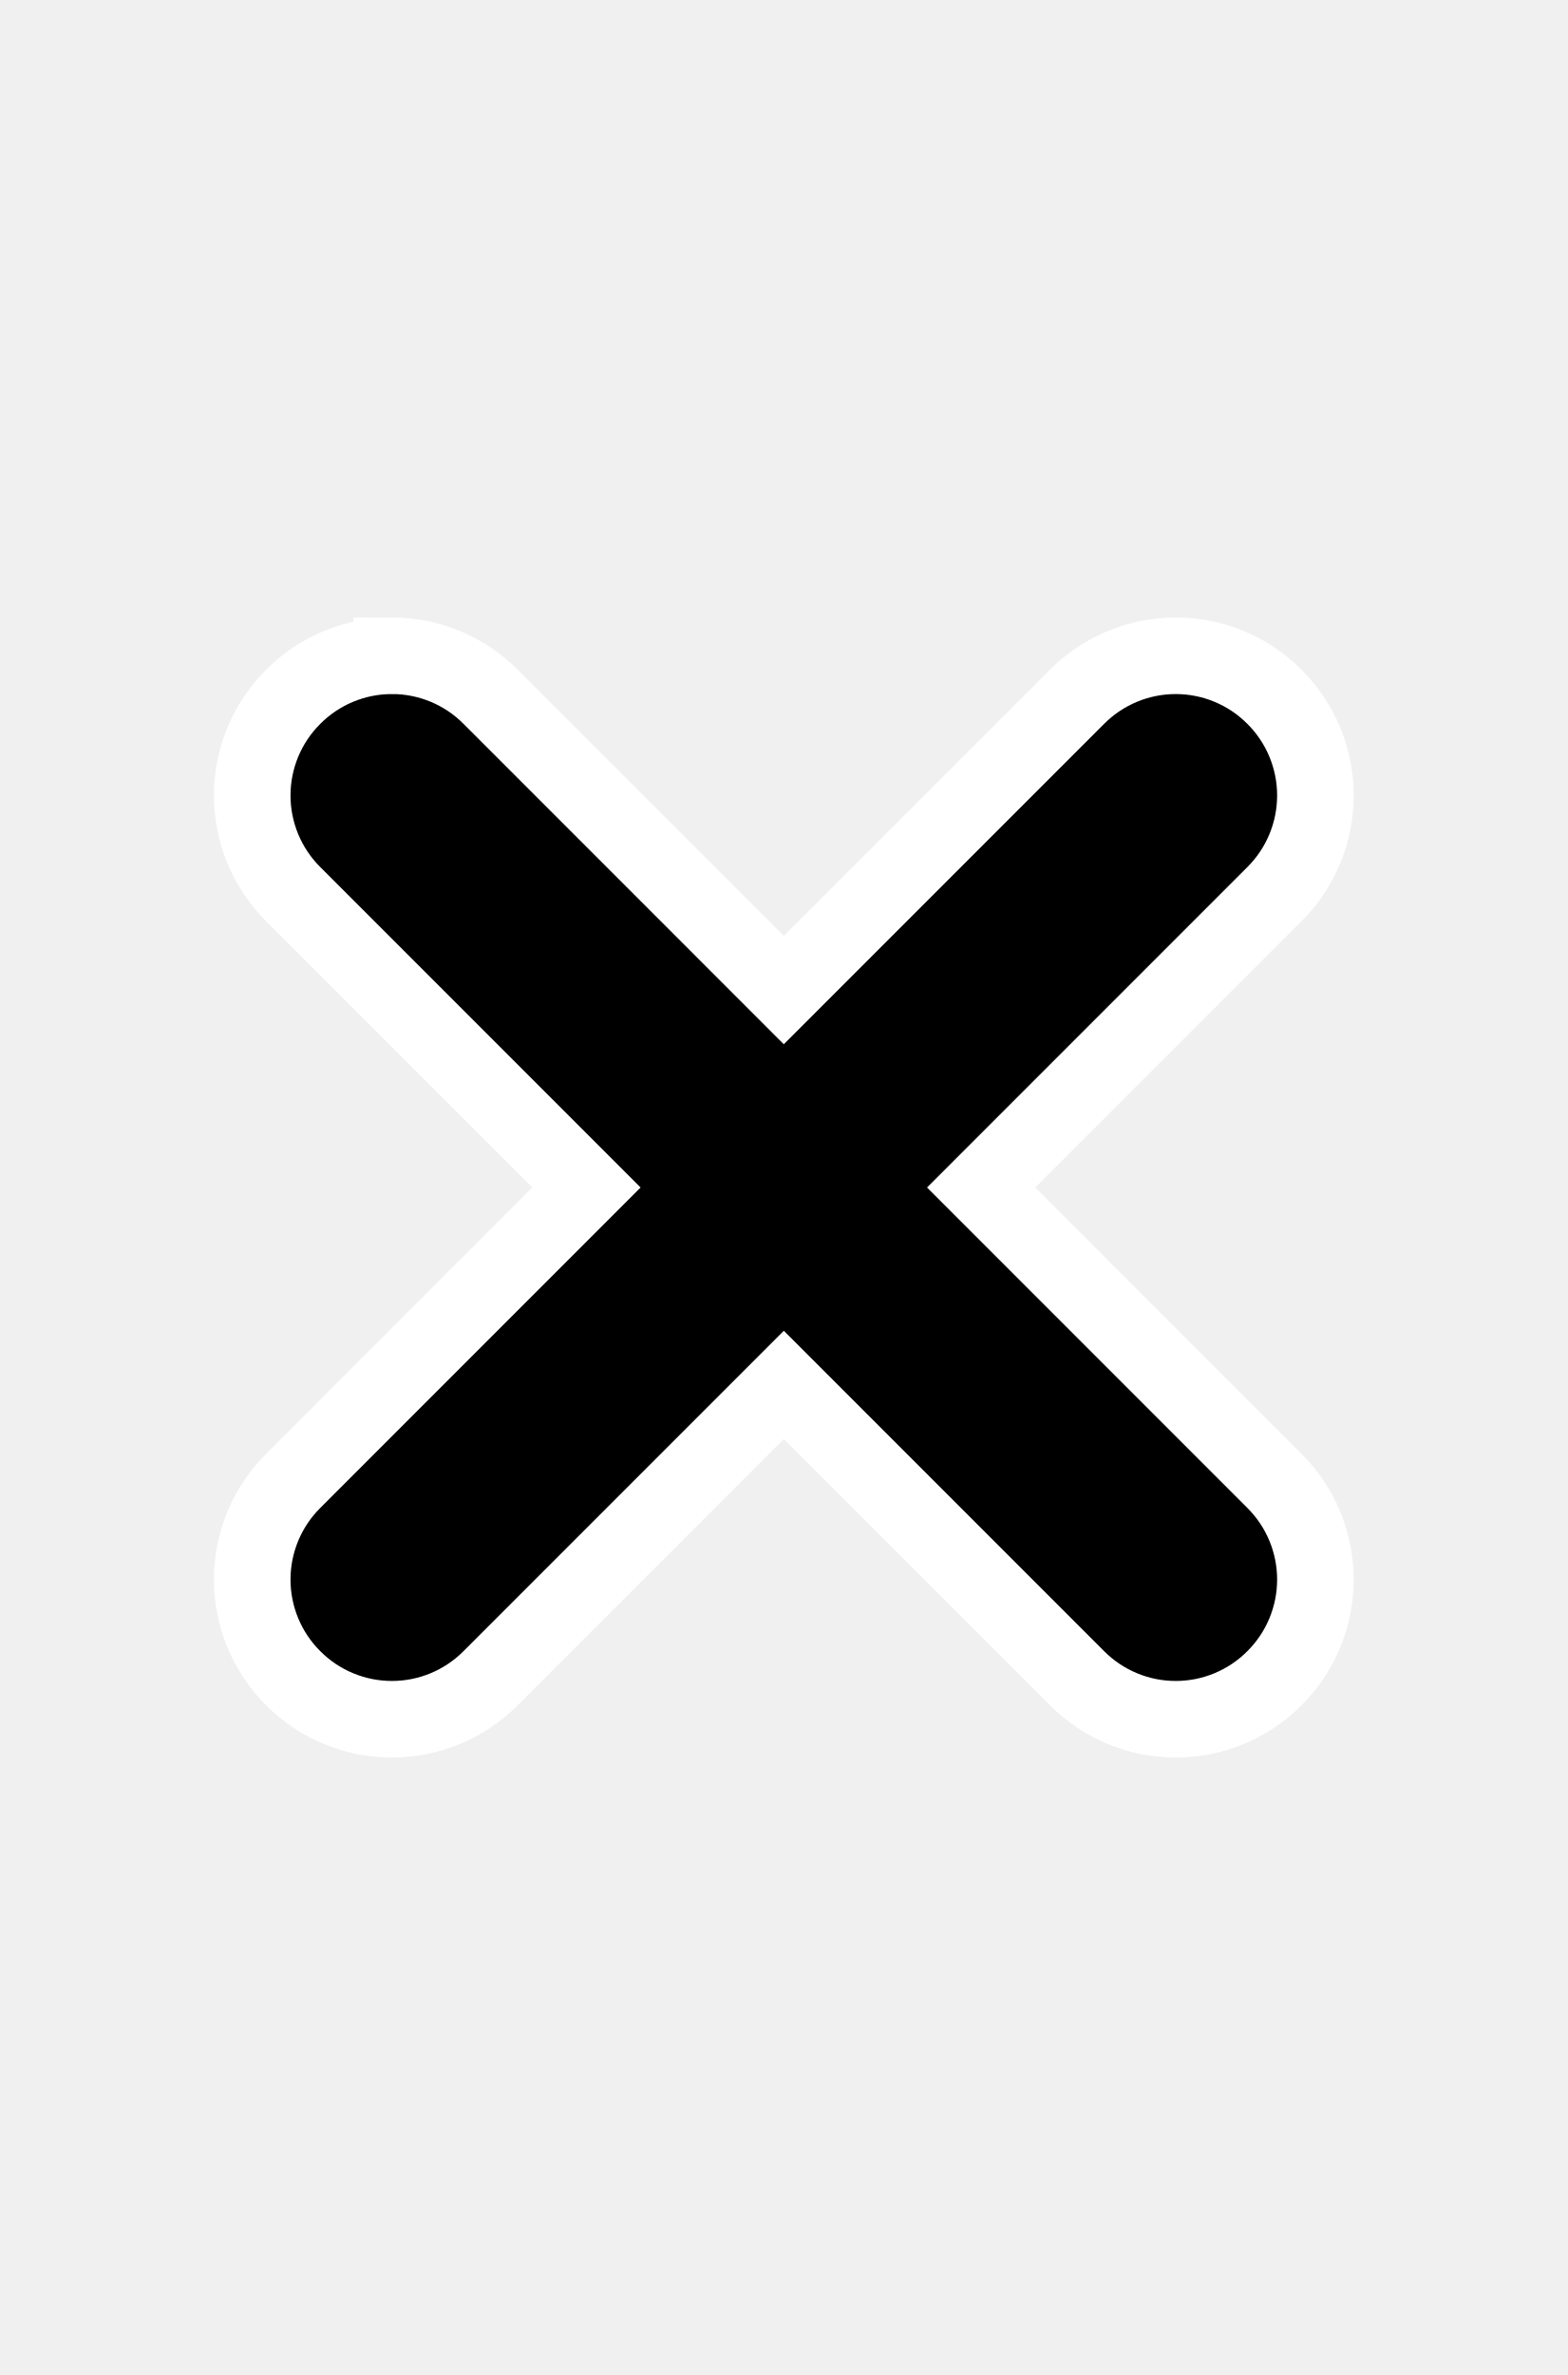
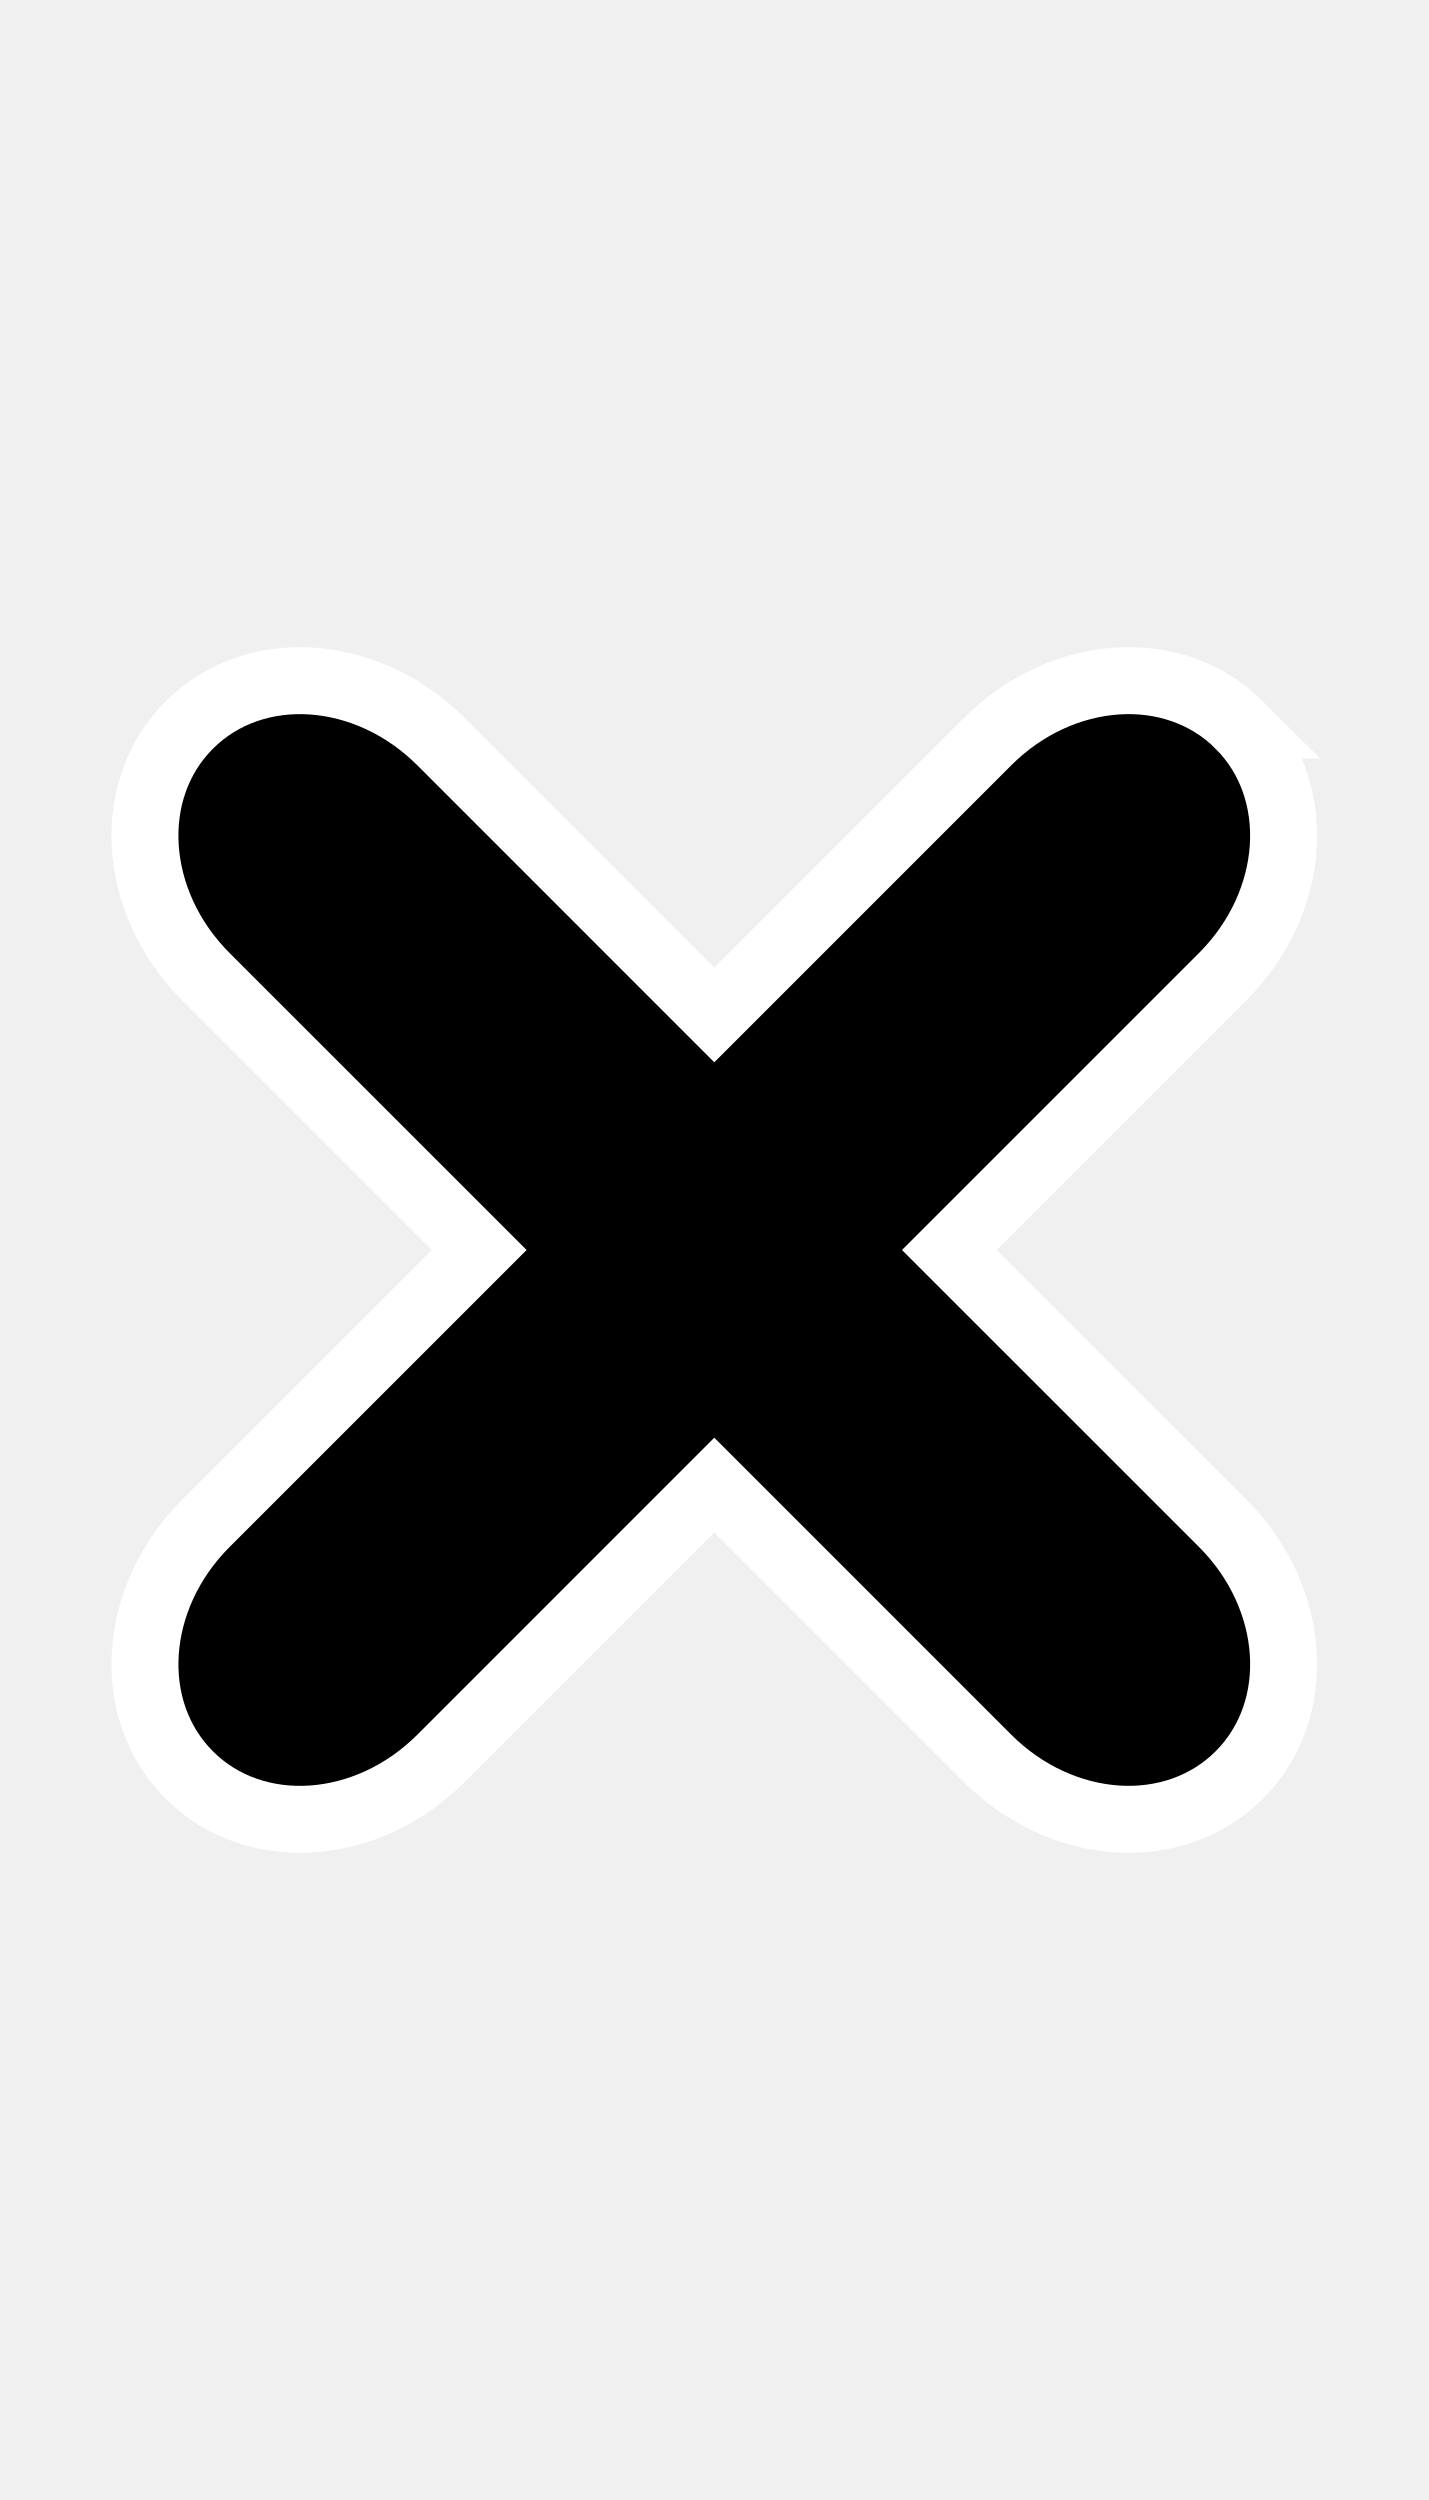
- <svg xmlns="http://www.w3.org/2000/svg" width="74.923" height="113.476">
-   <path d="M18.73 31.332a6.65 6.65 0 0 0-4.716 1.959 6.655 6.655 0 0 0 0 9.432l14.015 14.015-14.015 14.016a6.655 6.655 0 0 0 0 9.432 6.655 6.655 0 0 0 9.431 0L37.461 66.17l14.016 14.016a6.655 6.655 0 0 0 9.431 0 6.655 6.655 0 0 0 0-9.432L46.893 56.738l14.015-14.015a6.655 6.655 0 0 0 0-9.432 6.655 6.655 0 0 0-9.431 0L37.46 47.307 23.445 33.29a6.646 6.646 0 0 0-4.715-1.959z" stroke="#fff" stroke-width="3.659" stroke-linecap="round" />
+ <svg xmlns="http://www.w3.org/2000/svg" width="64" height="112">
+   <path d="M55.52 32.48c-2.917-2.917-7.948-2.584-11.279.747L32 45.47 19.759 33.227c-3.331-3.33-8.362-3.664-11.279-.747-2.917 2.917-2.584 7.948.747 11.279L21.47 56 9.227 68.241c-3.33 3.331-3.664 8.362-.747 11.28 2.917 2.916 7.948 2.583 11.279-.748L32 66.53l12.241 12.242c3.331 3.33 8.362 3.664 11.279.747 2.917-2.917 2.584-7.948-.747-11.279L42.53 56l12.242-12.241c3.33-3.331 3.664-8.362.747-11.279z" stroke="#fff" stroke-width="3" stroke-linecap="round" />
</svg>
